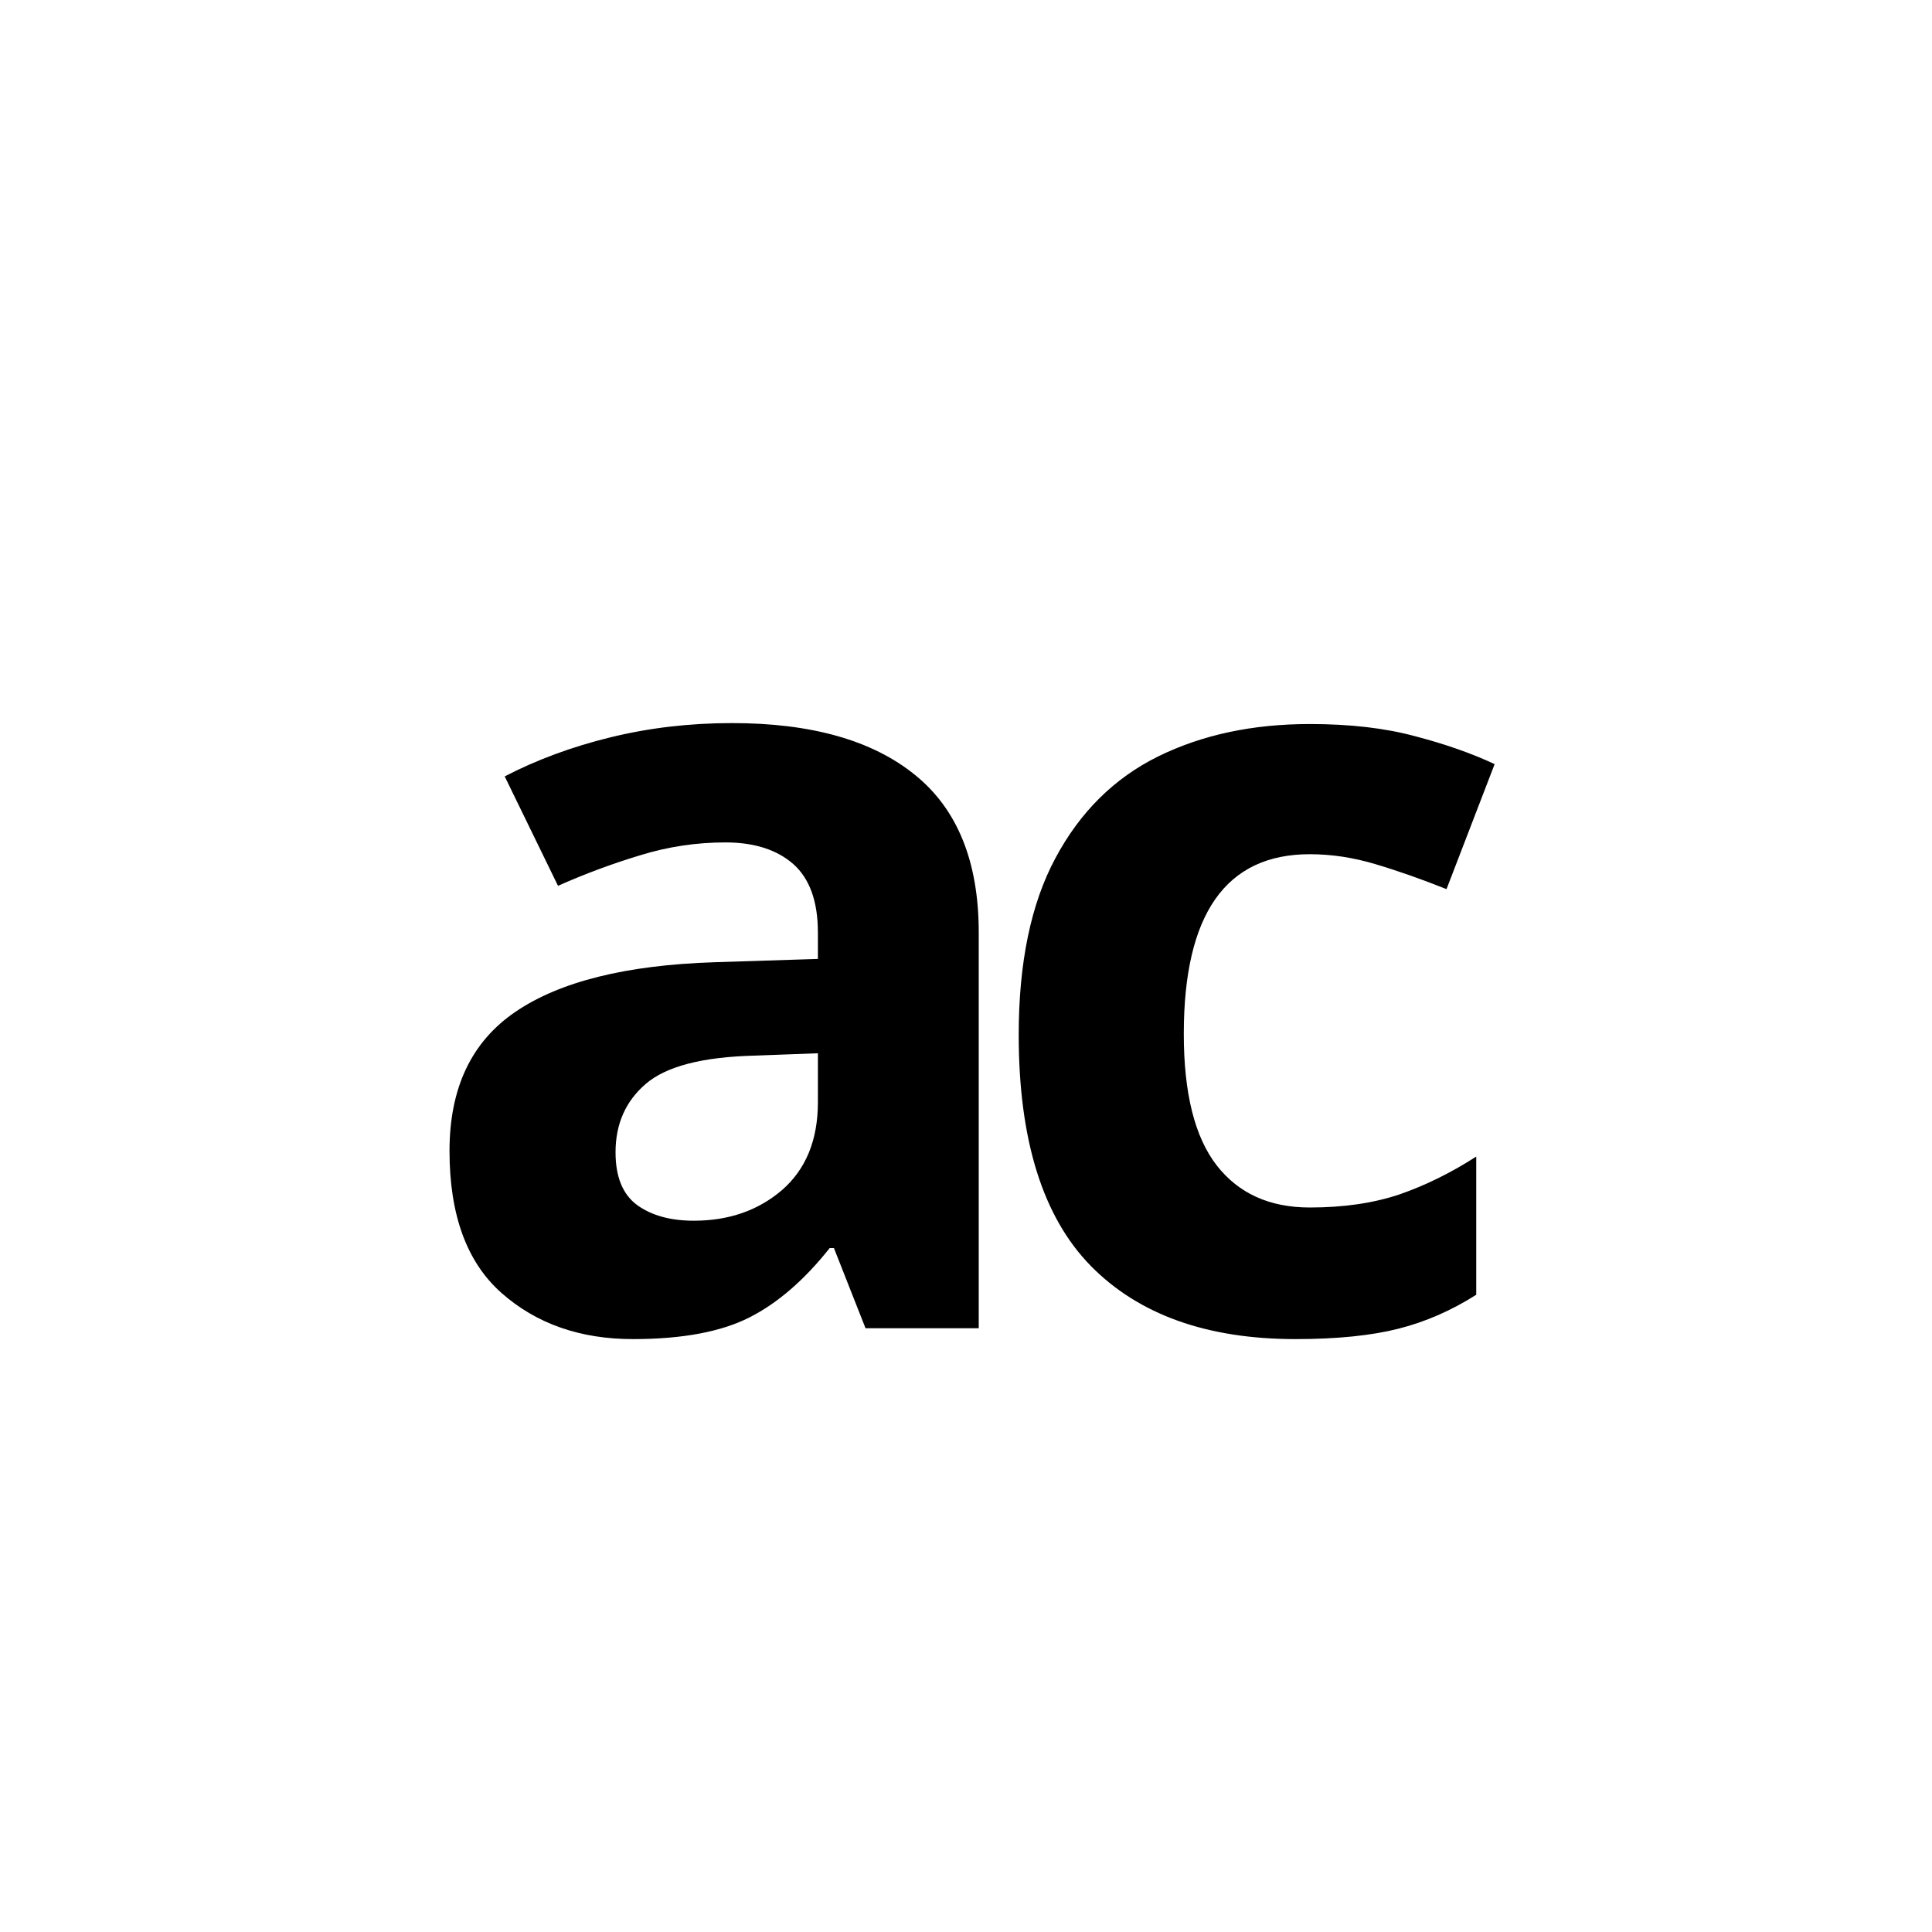
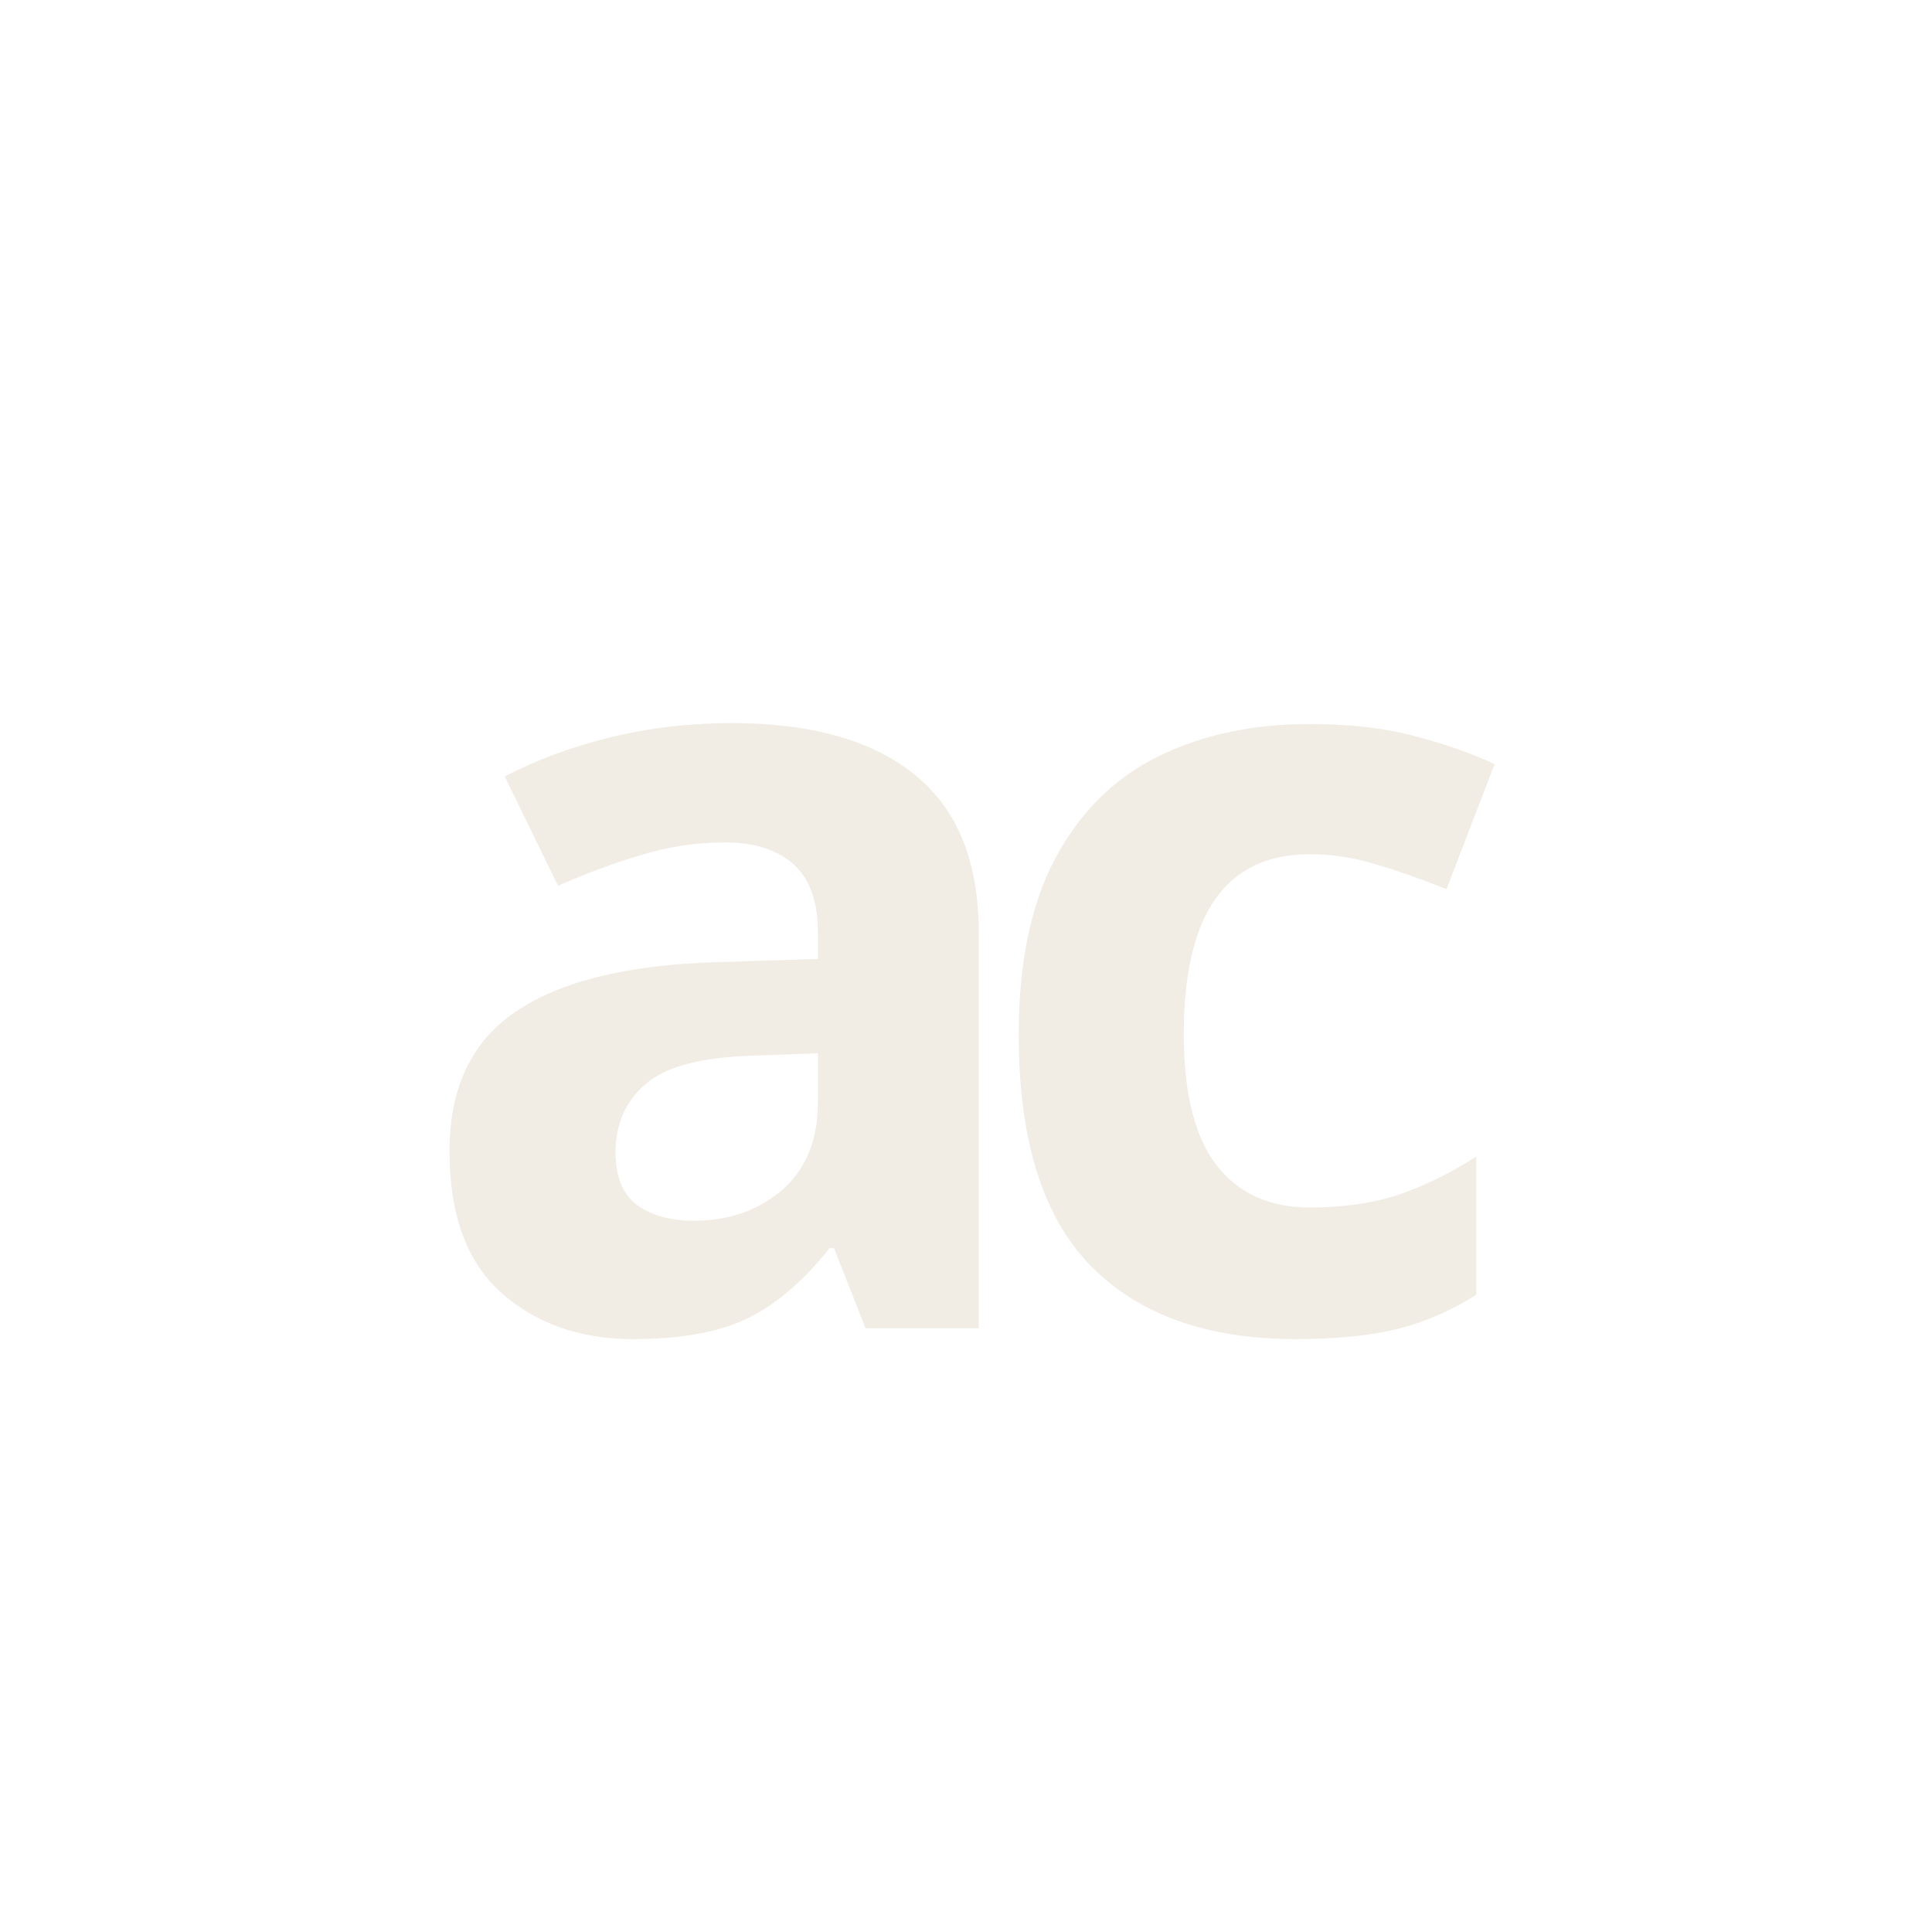
<svg xmlns="http://www.w3.org/2000/svg" viewBox="0 0 64 64" fill="none">
-   <text x="32" y="44" font-family="Geist, ui-sans-serif, system-ui, sans-serif" font-size="36" font-weight="600" fill="currentColor" text-anchor="middle" letter-spacing="-3">ac</text>
+   <text x="32" y="44" font-family="Geist, ui-sans-serif, system-ui, sans-serif" font-size="36" font-weight="600" fill="#F2EDE4" text-anchor="middle" letter-spacing="-3">ac</text>
</svg>
